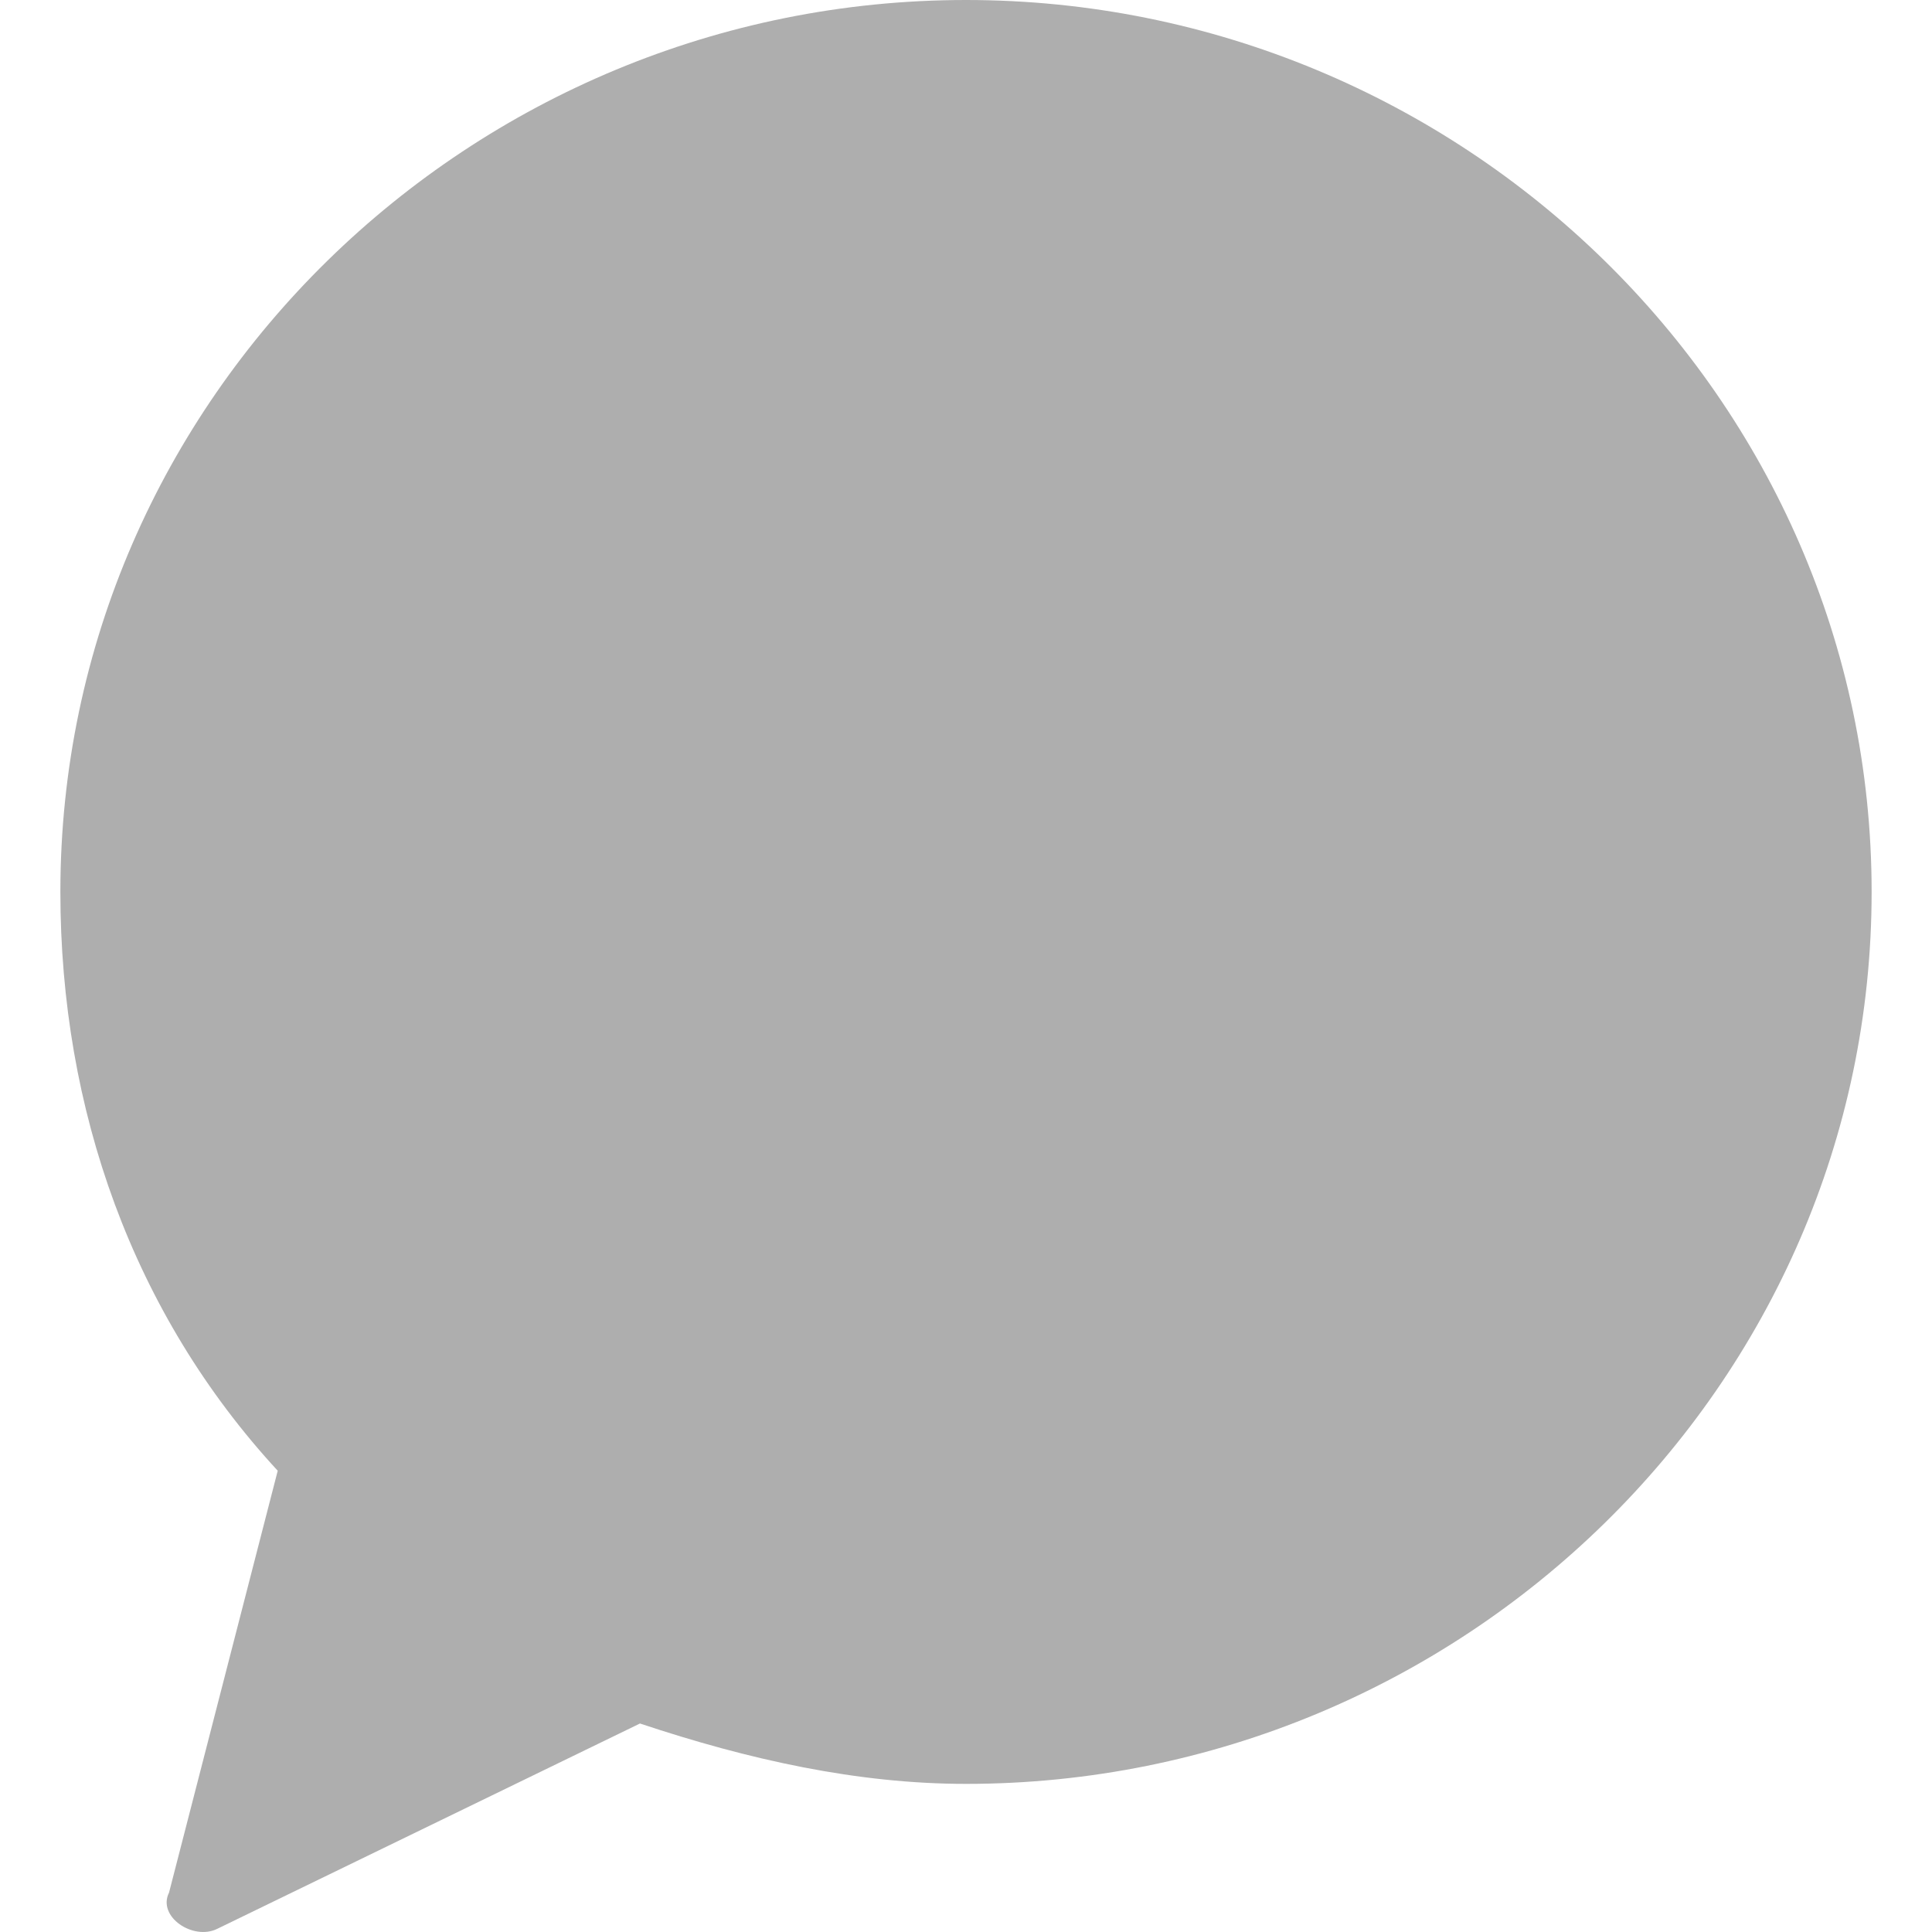
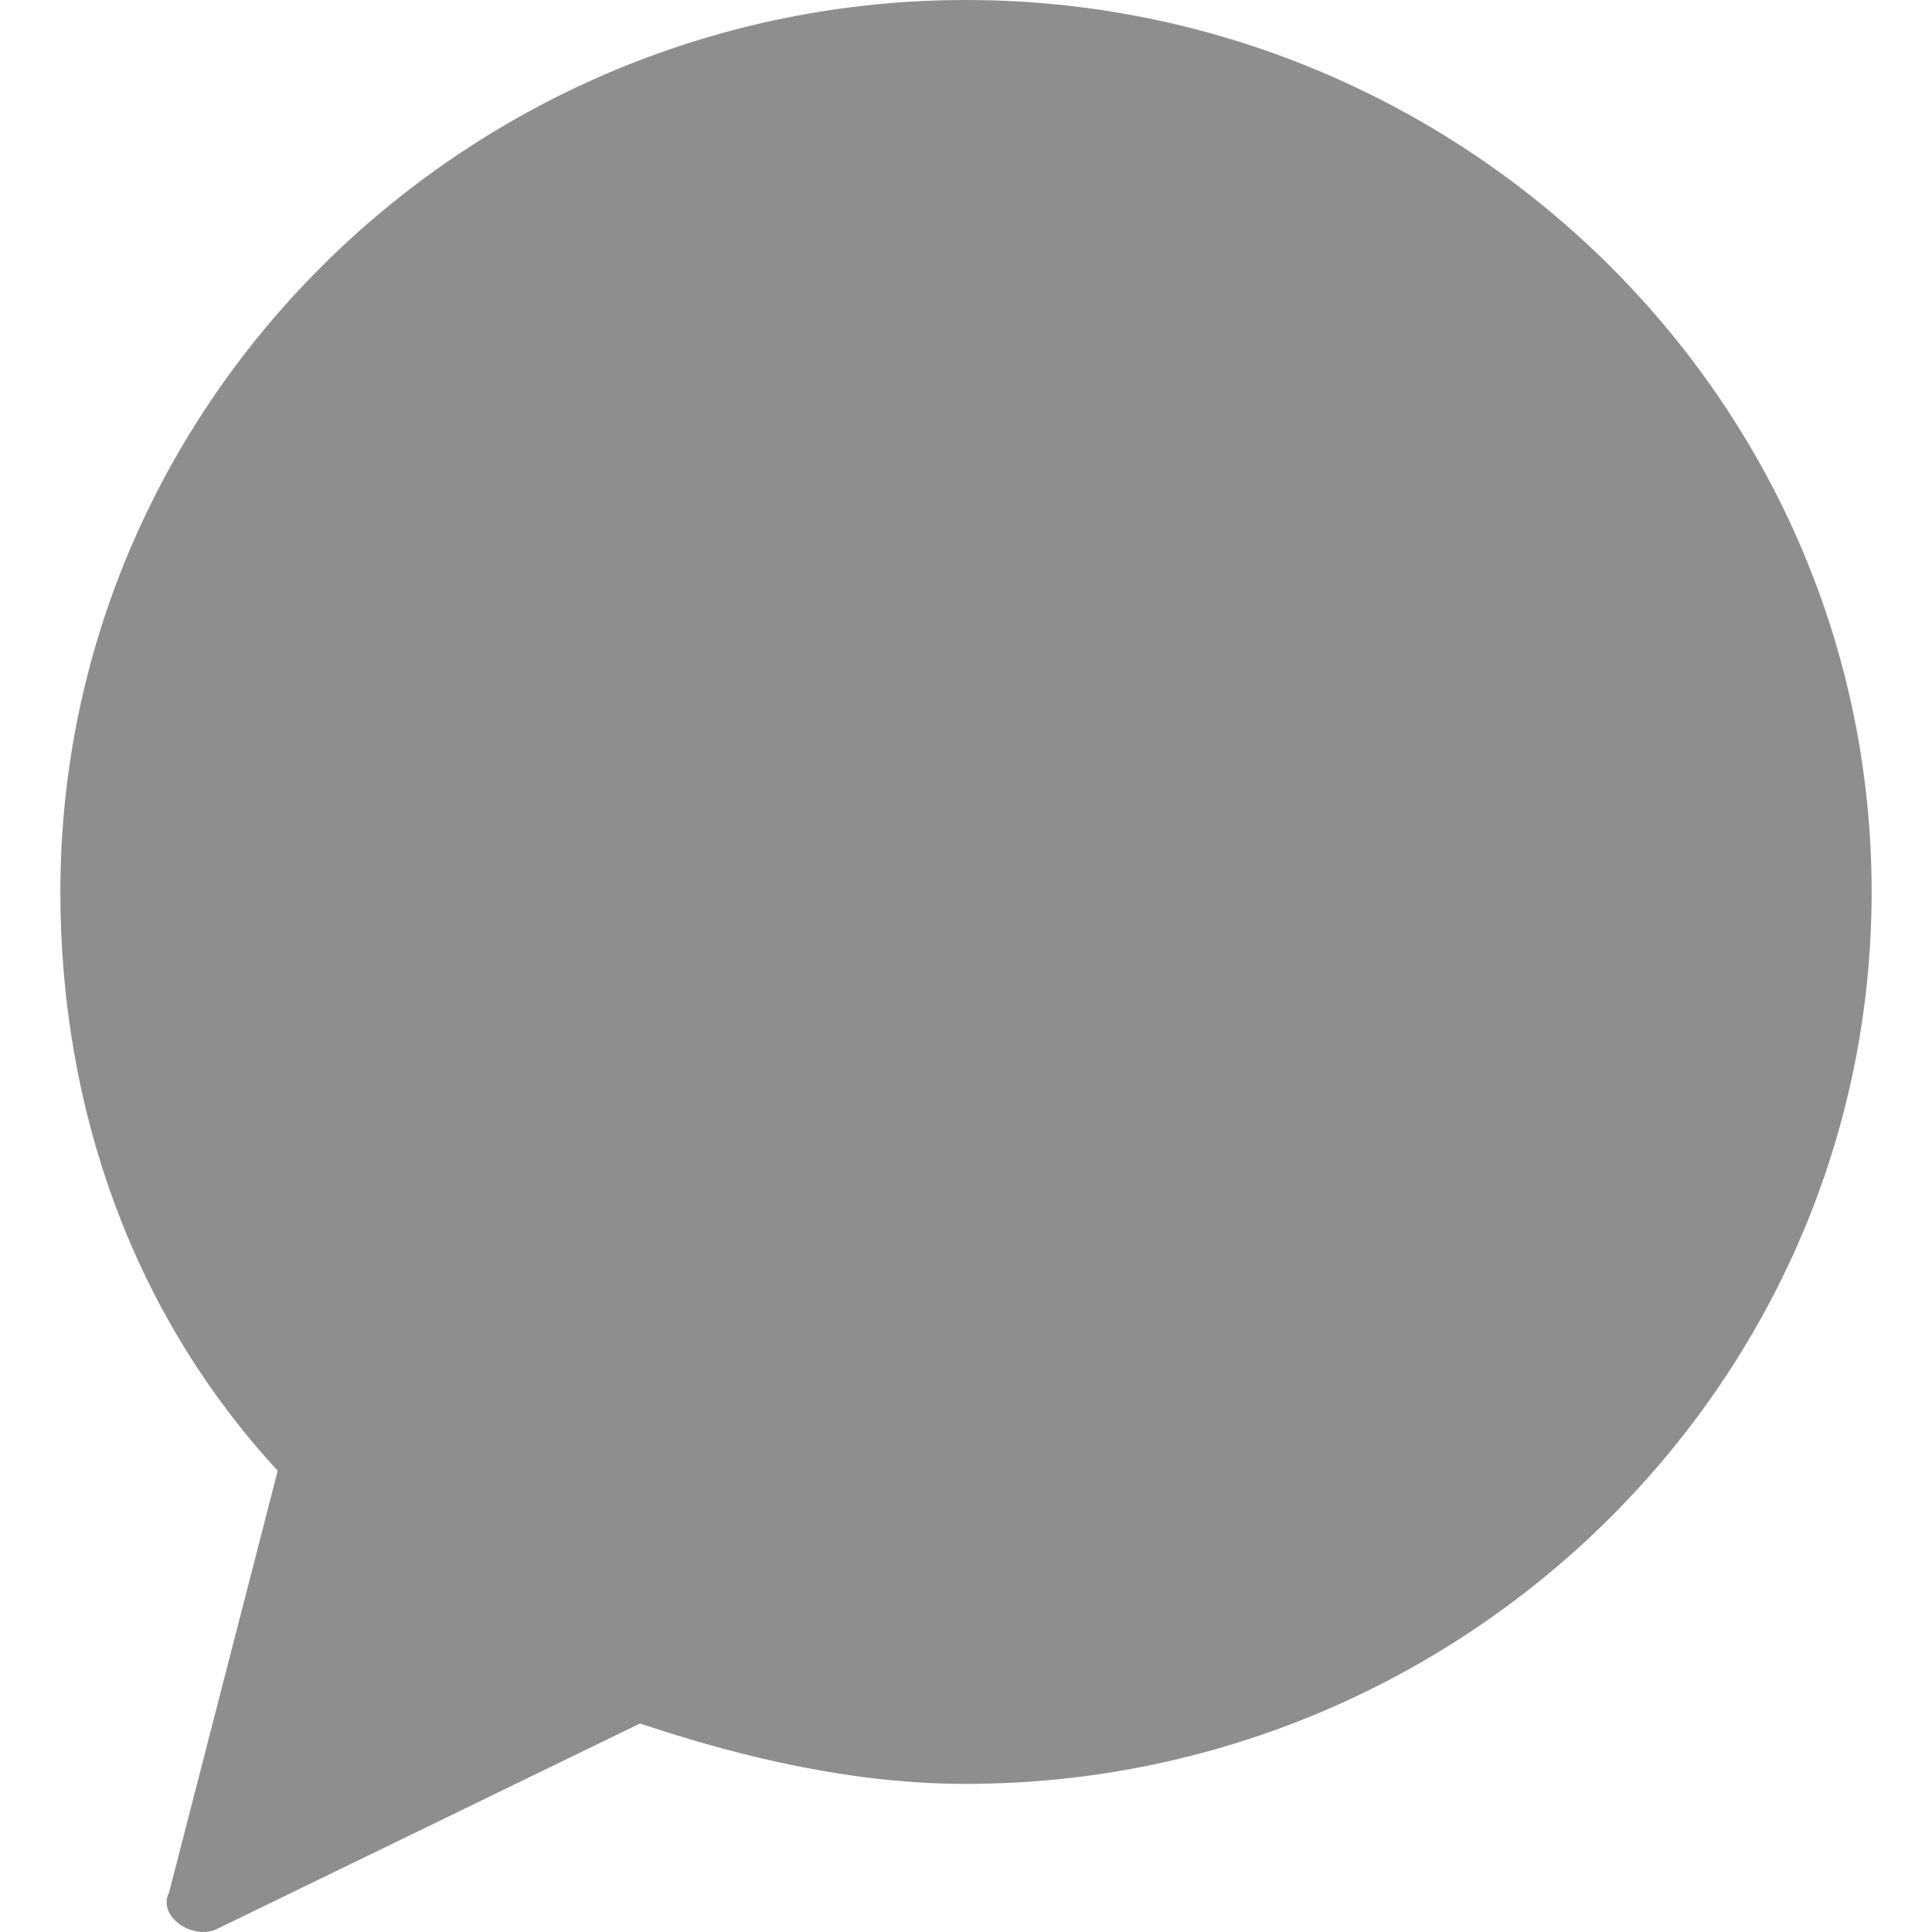
<svg xmlns="http://www.w3.org/2000/svg" width="24" height="24">
-   <path fill="#aeaeae" d="M12 0C5.85 0 .75 4.94.75 11.08c0 2.7.9 5.24 2.7 7.19L2.1 23.51c-.15.3.3.6.6.45l5.25-2.55c1.35.45 2.7.75 4.05.75 6.15 0 11.25-4.94 11.25-11.08S18.15 0 12 0" />
+   <path fill="#8e8e8e" d="M12 0C5.85 0 .75 4.94.75 11.08c0 2.7.9 5.24 2.7 7.19L2.1 23.51c-.15.3.3.6.6.45l5.25-2.55c1.35.45 2.7.75 4.05.75 6.15 0 11.25-4.94 11.25-11.08S18.15 0 12 0" />
</svg>
